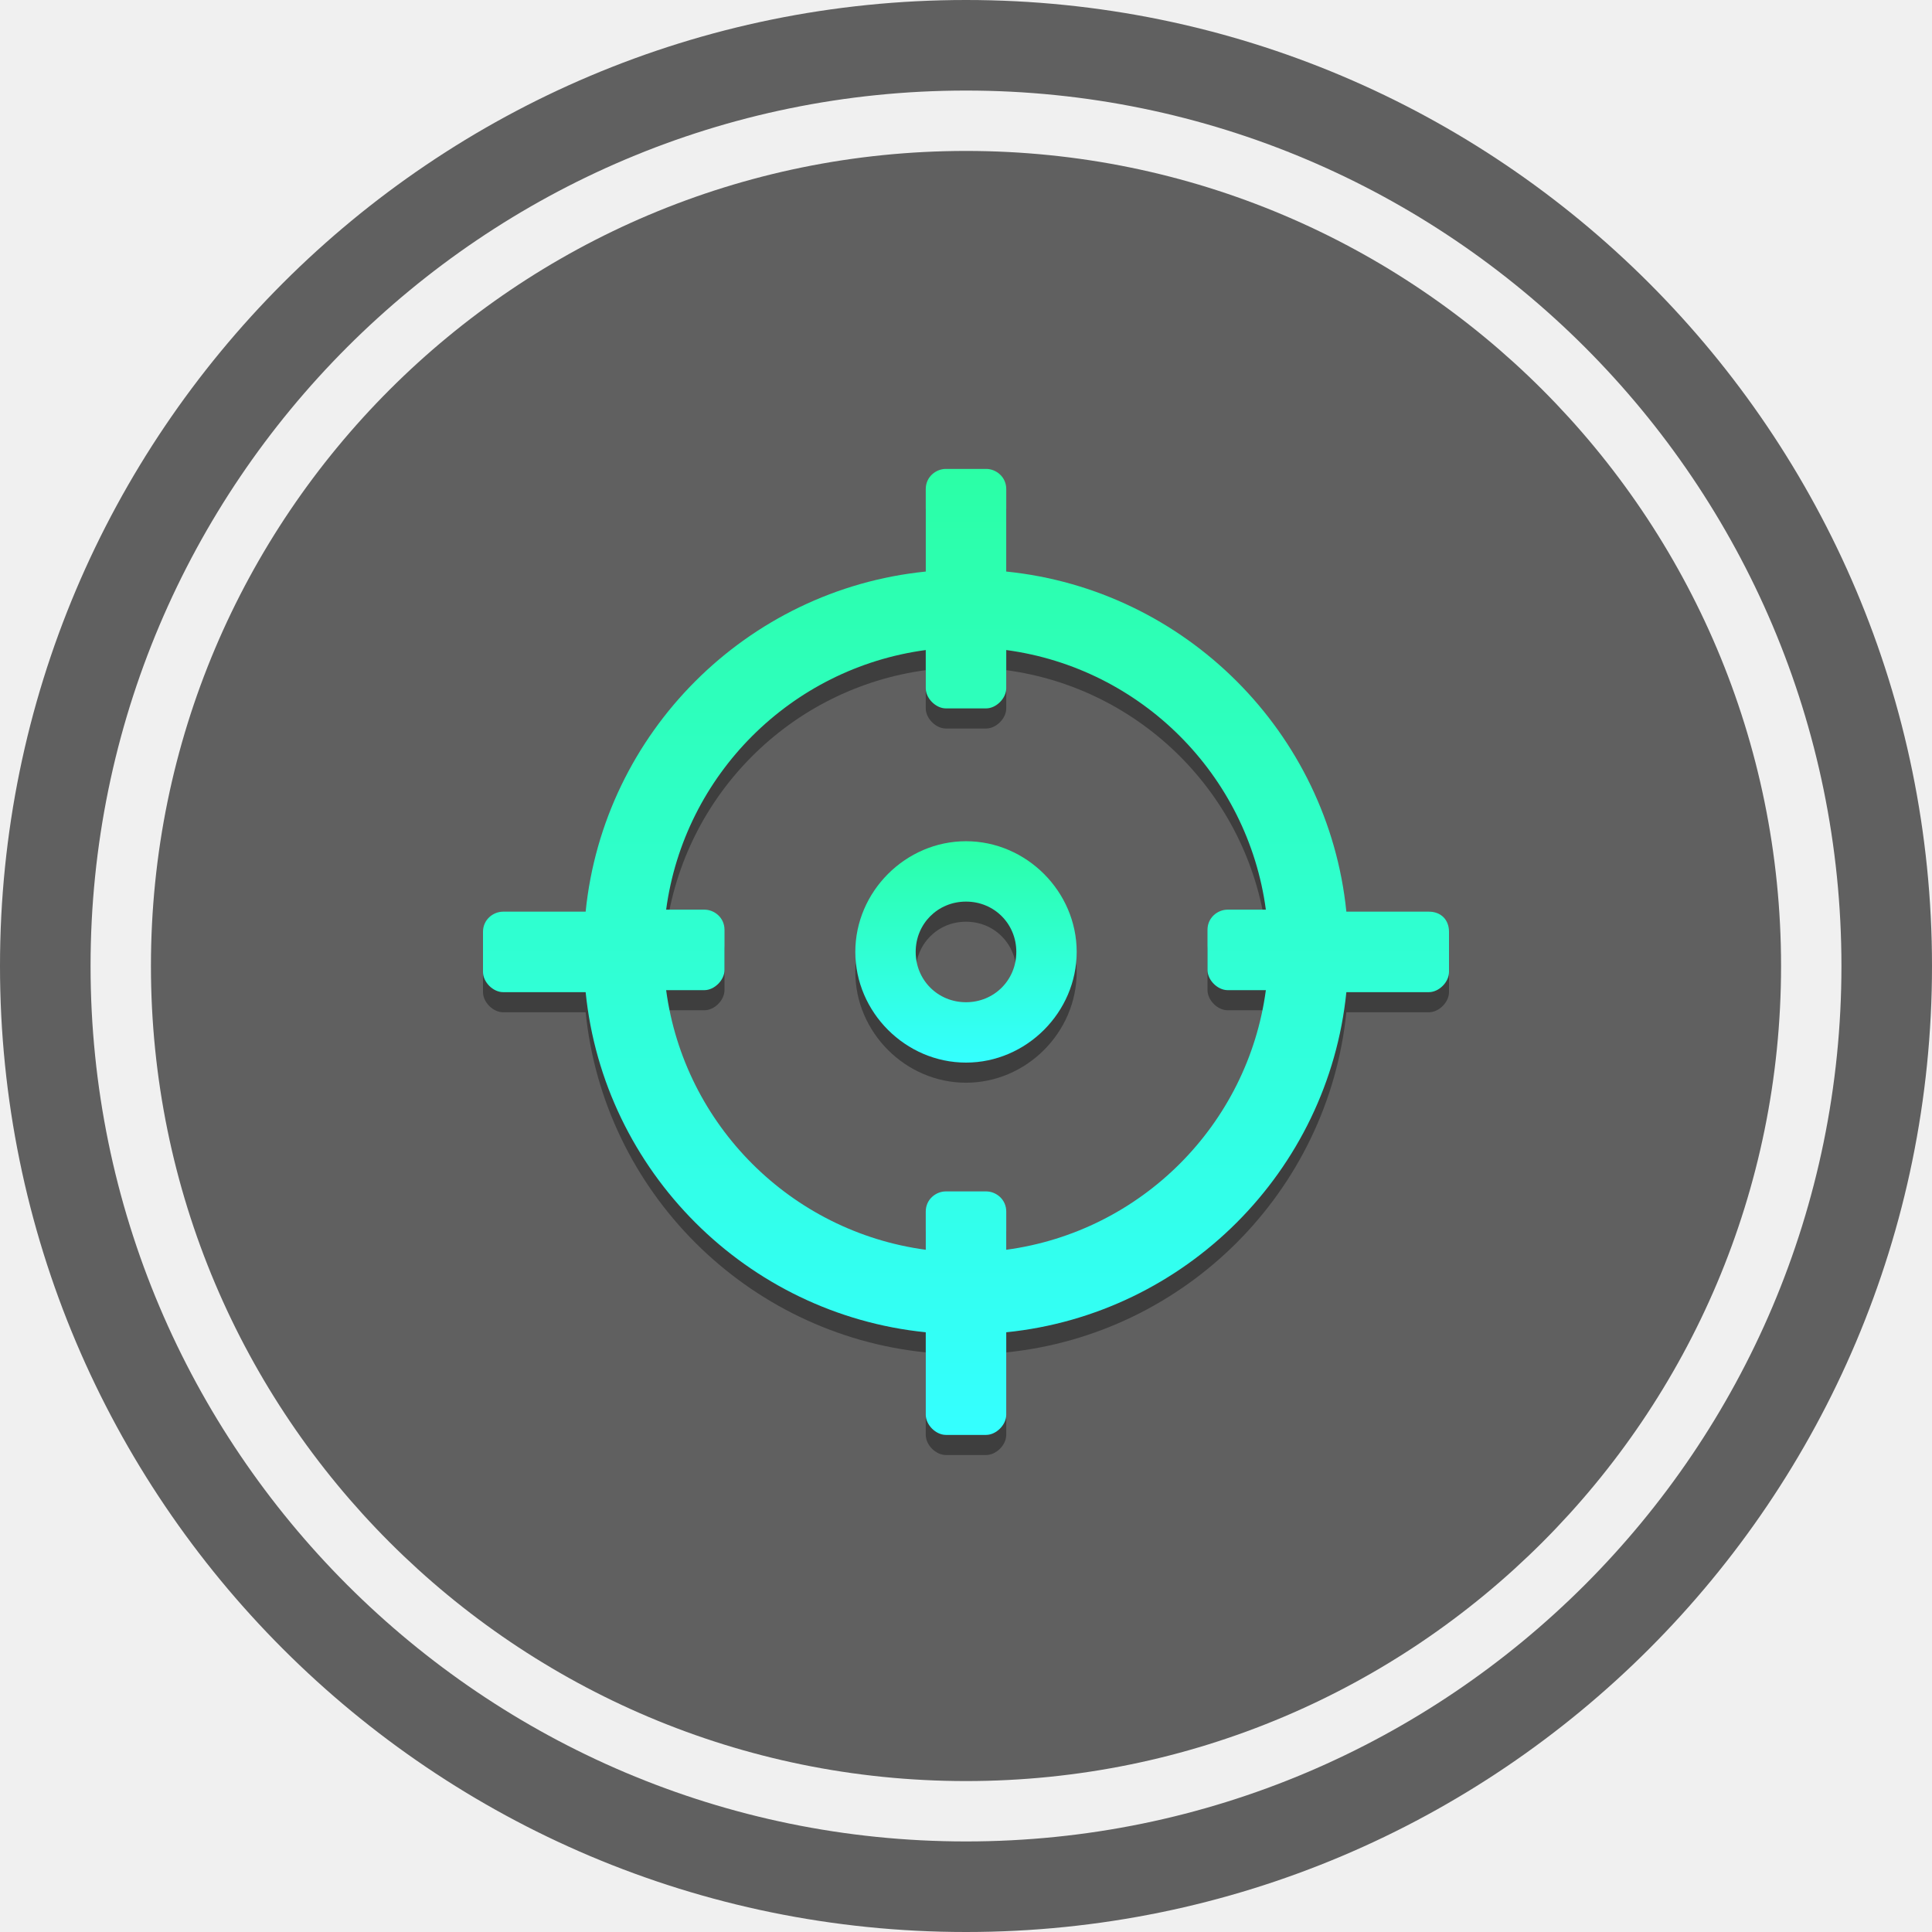
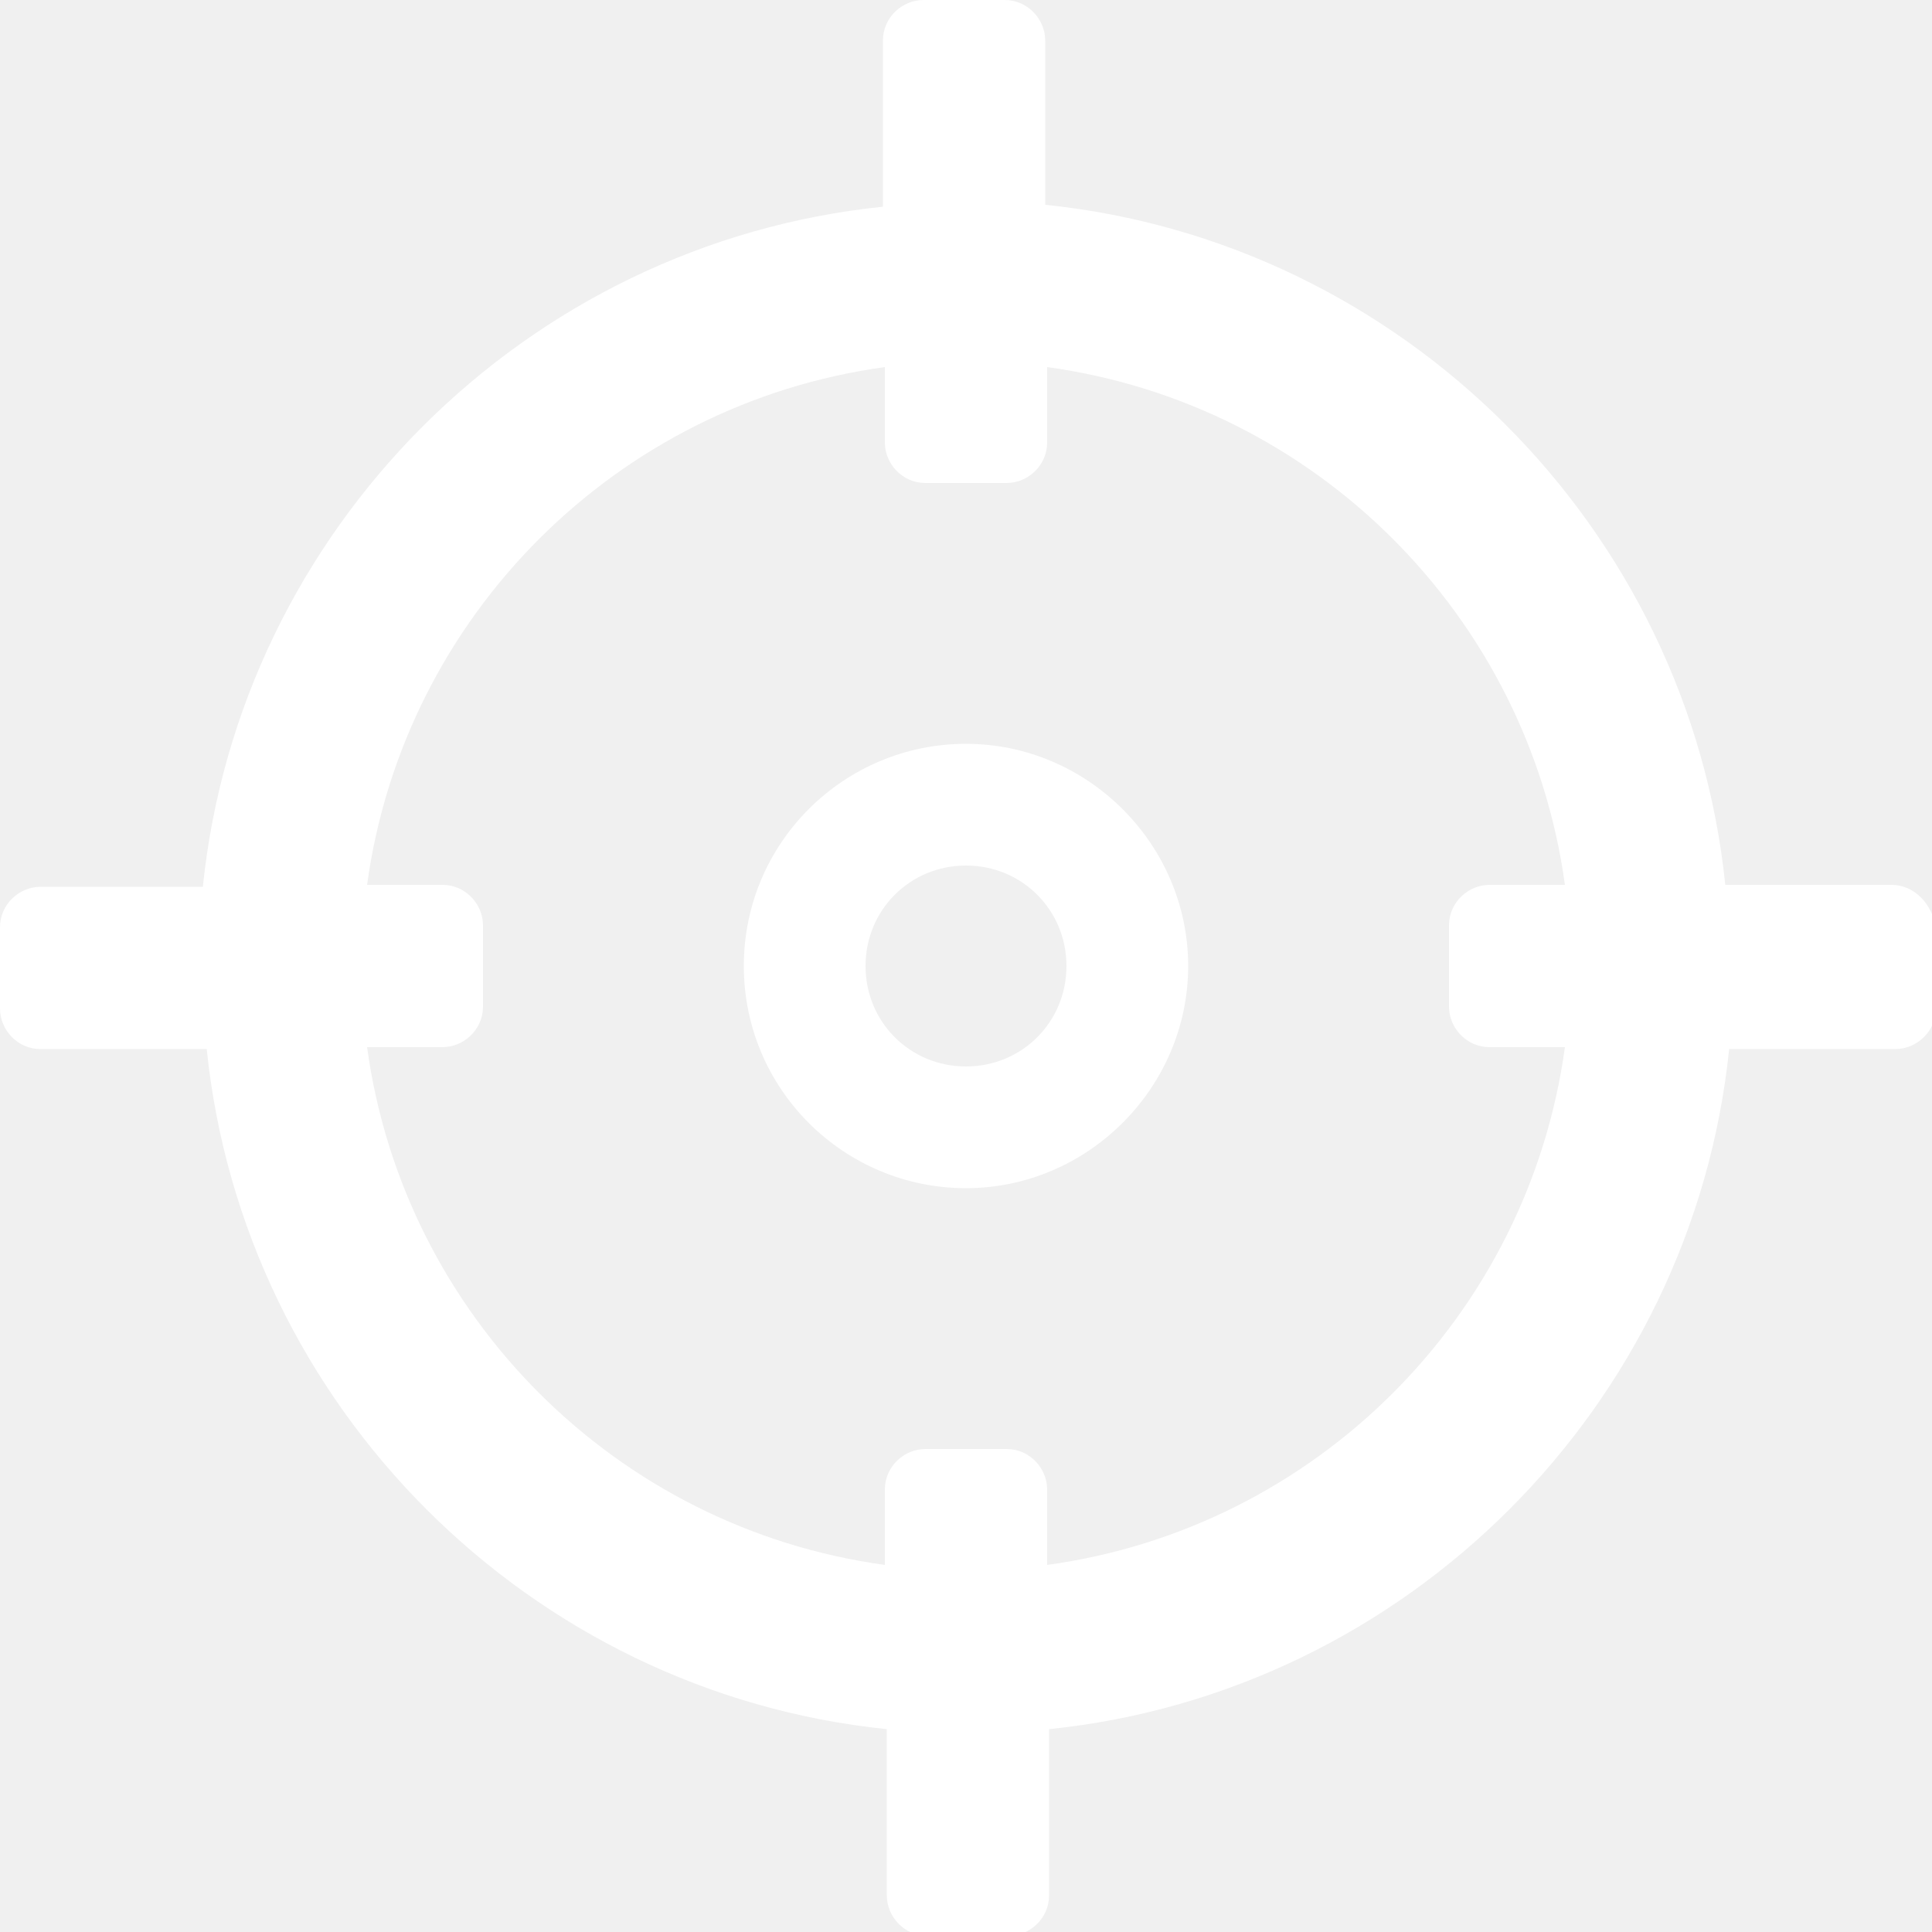
- <svg xmlns="http://www.w3.org/2000/svg" version="1.1" id="图层_1" x="0px" y="0px" viewBox="0 0 96 96" enable-background="new 0 0 96 96" xml:space="preserve">
+ <svg xmlns="http://www.w3.org/2000/svg" version="1.1" id="图层_1" x="0px" y="0px" viewBox="0 0 100 100" enable-background="new 0 0 100 100" xml:space="preserve">
  <g>
-     <circle opacity="0.6" cx="48" cy="48" r="40.5" />
-     <path opacity="0.6" d="M48,0C21.5,0,0,21.5,0,48c0,26.5,21.5,48,48,48s48-21.5,48-48C96,21.5,74.5,0,48,0z M48,91.5   C24,91.5,4.5,72,4.5,48C4.5,24,24,4.5,48,4.5S91.5,24,91.5,48C91.5,72,72,91.5,48,91.5z" />
-     <g>
-       <g opacity="0.35">
-         <path d="M48,42.8c-3,0-5.5,2.5-5.5,5.5s2.5,5.5,5.5,5.5s5.5-2.5,5.5-5.5S51,42.8,48,42.8z M48,50.8c-1.4,0-2.5-1.1-2.5-2.5     s1.1-2.5,2.5-2.5s2.5,1.1,2.5,2.5S49.4,50.8,48,50.8z" />
-         <path d="M71,46.3h-4.1c-0.9-8.9-8-16-16.9-16.9v-4.1c0-0.6-0.5-1-1-1h-2c-0.5,0-1,0.4-1,1v4.1c-8.9,0.9-16,8-16.9,16.9H25     c-0.5,0-1,0.4-1,1v2c0,0.5,0.5,1,1,1h4.1c0.9,8.9,8,16,16.9,16.9v4.1c0,0.5,0.5,1,1,1h2c0.5,0,1-0.5,1-1v-4.1     c8.9-0.9,16-8,16.9-16.9H71c0.5,0,1-0.5,1-1v-2C72,46.7,71.6,46.3,71,46.3z M50,63.1v-1.9c0-0.6-0.5-1-1-1h-2c-0.5,0-1,0.4-1,1     v1.9c-6.7-0.9-12-6.2-12.9-12.9H35c0.5,0,1-0.5,1-1v-2c0-0.6-0.5-1-1-1h-1.9c0.9-6.7,6.2-12,12.9-12.9v1.9c0,0.5,0.5,1,1,1h2     c0.5,0,1-0.5,1-1v-1.9c6.7,0.9,12,6.2,12.9,12.9H61c-0.5,0-1,0.4-1,1v2c0,0.5,0.5,1,1,1h1.9C62,56.9,56.7,62.2,50,63.1z" />
-       </g>
-       <g>
-         <g>
-           <linearGradient id="SVGID_1_" gradientUnits="userSpaceOnUse" x1="48" y1="41.75" x2="48" y2="52.75">
-             <stop offset="0" style="stop-color:#2BFFA6" />
-             <stop offset="1" style="stop-color:#34FFFF" />
-           </linearGradient>
-           <path fill="url(#SVGID_1_)" d="M48,41.8c-3,0-5.5,2.5-5.5,5.5s2.5,5.5,5.5,5.5s5.5-2.5,5.5-5.5S51,41.8,48,41.8z M48,49.8      c-1.4,0-2.5-1.1-2.5-2.5s1.1-2.5,2.5-2.5s2.5,1.1,2.5,2.5S49.4,49.8,48,49.8z" />
-           <linearGradient id="SVGID_2_" gradientUnits="userSpaceOnUse" x1="48" y1="23.25" x2="48" y2="71.25">
-             <stop offset="0" style="stop-color:#2BFFA6" />
-             <stop offset="1" style="stop-color:#34FFFF" />
-           </linearGradient>
-           <path fill="url(#SVGID_2_)" d="M71,45.3h-4.1c-0.9-8.9-8-16-16.9-16.9v-4.1c0-0.6-0.5-1-1-1h-2c-0.5,0-1,0.4-1,1v4.1      c-8.9,0.9-16,8-16.9,16.9H25c-0.5,0-1,0.4-1,1v2c0,0.5,0.5,1,1,1h4.1c0.9,8.9,8,16,16.9,16.9v4.1c0,0.5,0.5,1,1,1h2      c0.5,0,1-0.5,1-1v-4.1c8.9-0.9,16-8,16.9-16.9H71c0.5,0,1-0.5,1-1v-2C72,45.7,71.6,45.3,71,45.3z M50,62.1v-1.9c0-0.6-0.5-1-1-1      h-2c-0.5,0-1,0.4-1,1v1.9c-6.7-0.9-12-6.2-12.9-12.9H35c0.5,0,1-0.5,1-1v-2c0-0.6-0.5-1-1-1h-1.9c0.9-6.7,6.2-12,12.9-12.9v1.9      c0,0.5,0.5,1,1,1h2c0.5,0,1-0.5,1-1v-1.9c6.7,0.9,12,6.2,12.9,12.9H61c-0.5,0-1,0.4-1,1v2c0,0.5,0.5,1,1,1h1.9      C62,55.9,56.7,61.2,50,62.1z" />
-         </g>
-       </g>
-     </g>
+     <path fill="#FFFFFF" d="M50,38.5c-6.3,0-11.5,5.1-11.5,11.5S43.7,61.5,50,61.5S61.5,56.3,61.5,50S56.3,38.5,50,38.5z M50,55.2   c-2.9,0-5.2-2.3-5.2-5.2s2.3-5.2,5.2-5.2s5.2,2.3,5.2,5.2S52.9,55.2,50,55.2z" />
+     <path fill="#FFFFFF" d="M97.9,45.8h-8.6c-1.9-18.5-16.7-33.3-35.2-35.2V2.1c0-1.1-0.9-2.1-2.1-2.1h-4.2c-1.1,0-2.1,0.9-2.1,2.1v8.6   c-18.5,1.9-33.3,16.7-35.2,35.2H2.1c-1.1,0-2.1,0.9-2.1,2.1v4.2c0,1.1,0.9,2.1,2.1,2.1h8.6c1.9,18.5,16.7,33.3,35.2,35.2v8.6   c0,1.1,0.9,2.1,2.1,2.1h4.2c1.1,0,2.1-0.9,2.1-2.1v-8.6c18.5-1.9,33.3-16.7,35.2-35.2h8.6c1.1,0,2.1-0.9,2.1-2.1v-4.2   C100,46.8,99.1,45.8,97.9,45.8z M54.2,81v-3.9c0-1.1-0.9-2.1-2.1-2.1h-4.2c-1.1,0-2.1,0.9-2.1,2.1V81C31.9,79.1,20.9,68.1,19,54.2   h3.9c1.1,0,2.1-0.9,2.1-2.1v-4.2c0-1.1-0.9-2.1-2.1-2.1H19C20.9,31.9,31.9,20.9,45.8,19v3.9c0,1.1,0.9,2.1,2.1,2.1h4.2   c1.1,0,2.1-0.9,2.1-2.1V19C68.1,20.9,79.1,31.9,81,45.8h-3.9c-1.1,0-2.1,0.9-2.1,2.1v4.2c0,1.1,0.9,2.1,2.1,2.1H81   C79.1,68.1,68.1,79.1,54.2,81z" />
  </g>
</svg>
